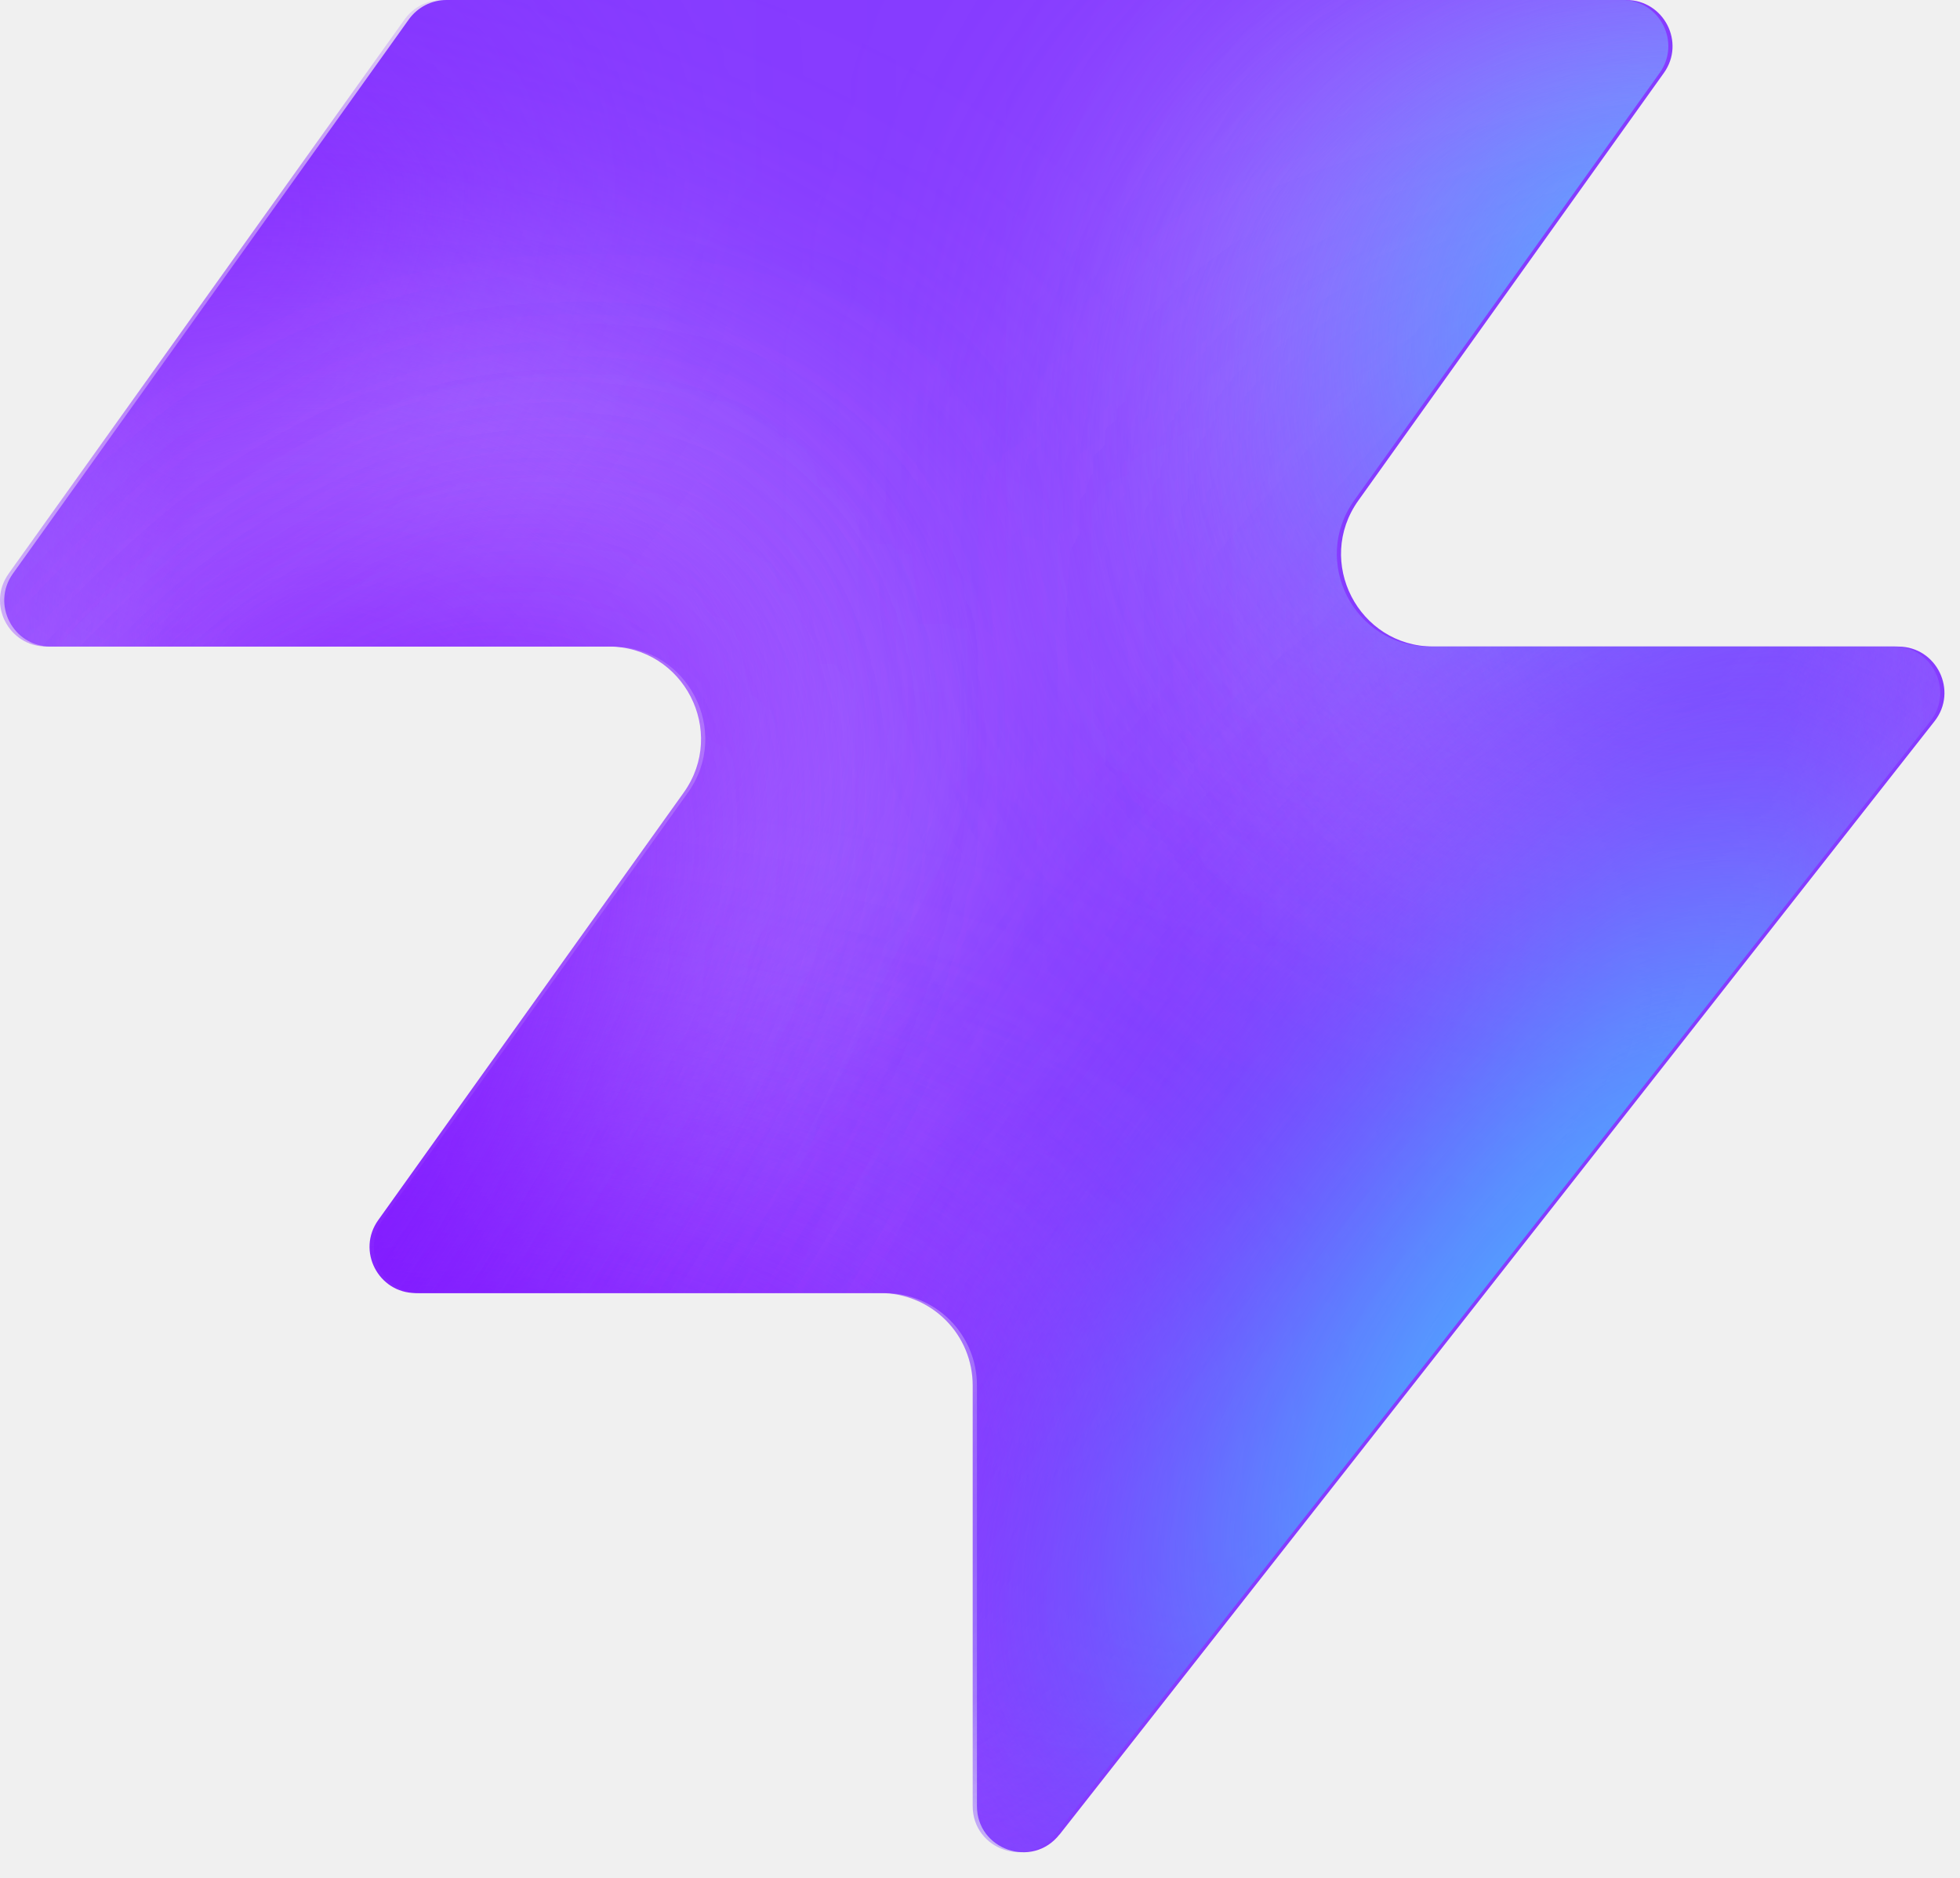
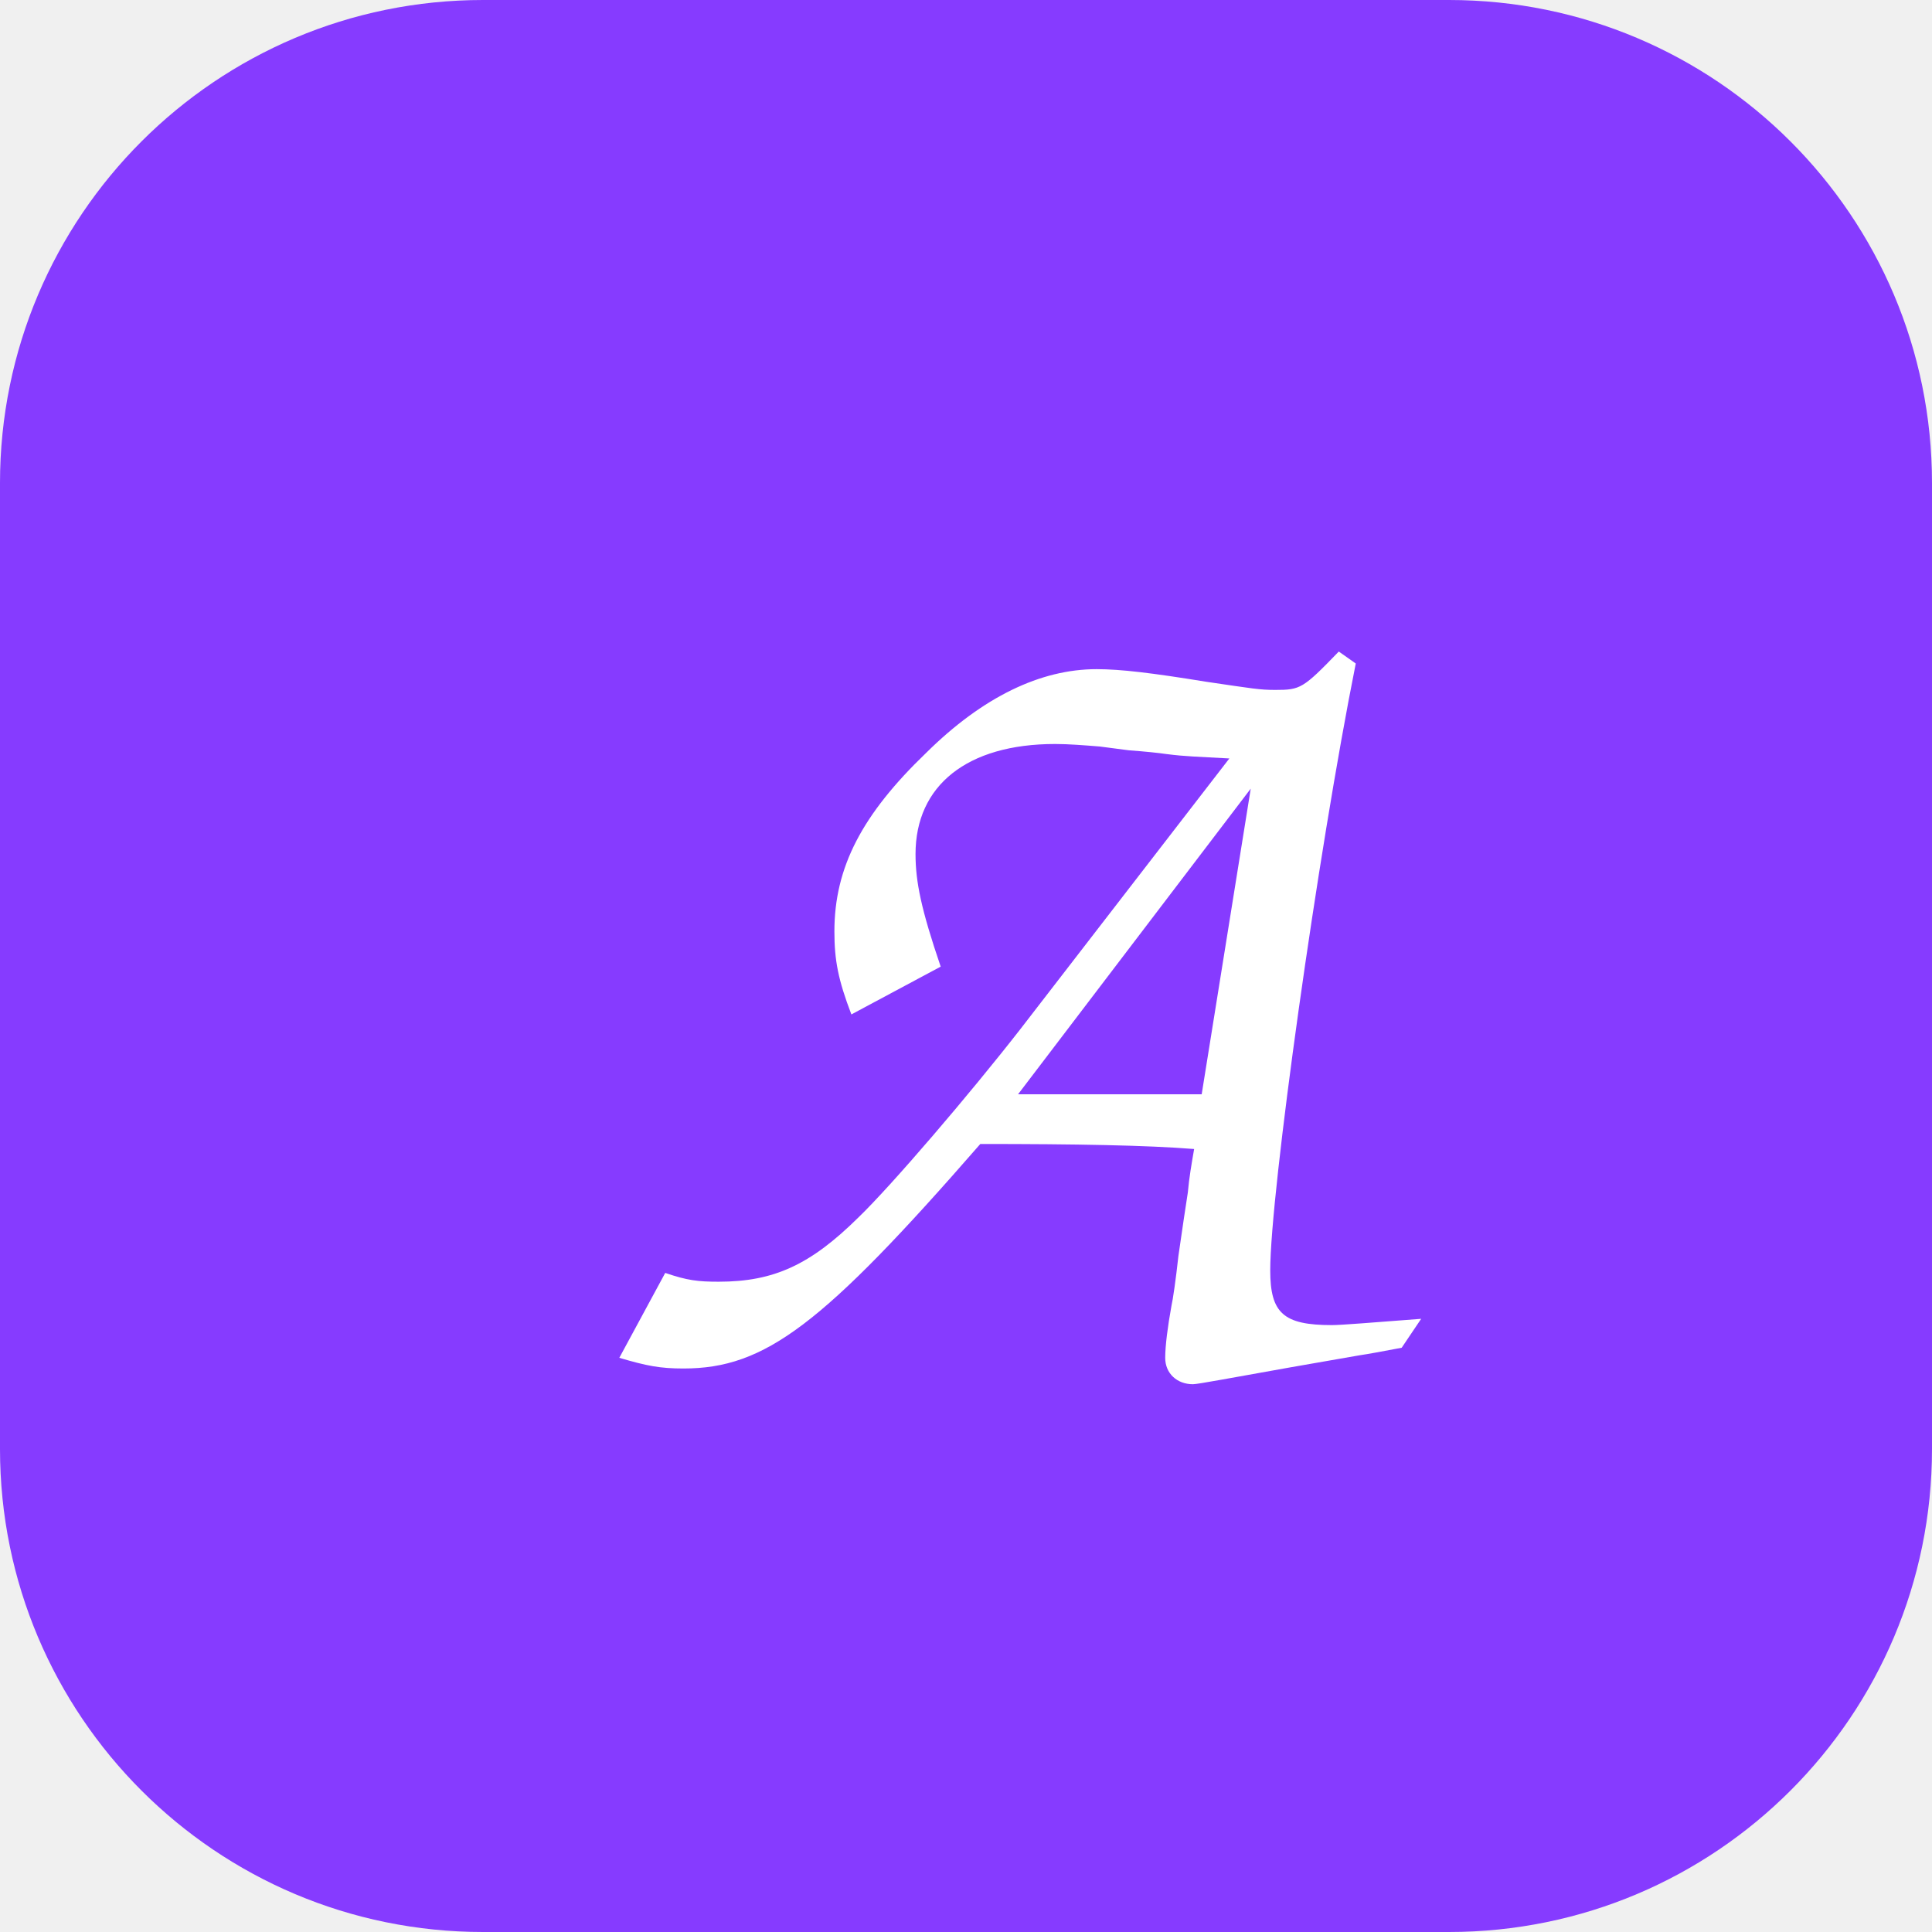
- <svg xmlns="http://www.w3.org/2000/svg" width="48" height="46" fill="none" viewBox="0 0 48 46">
-   <path fill="#863bff" d="M25.946 44.938c-.664.845-2.021.375-2.021-.698V33.937a2.26 2.26 0 0 0-2.262-2.262H10.287c-.92 0-1.456-1.04-.92-1.788l7.48-10.471c1.07-1.497 0-3.578-1.842-3.578H1.237c-.92 0-1.456-1.04-.92-1.788L10.013.474c.214-.297.556-.474.92-.474h28.894c.92 0 1.456 1.04.92 1.788l-7.48 10.471c-1.07 1.498 0 3.579 1.842 3.579h11.377c.943 0 1.473 1.088.89 1.83L25.947 44.94z" style="fill:#863bff;fill:color(display-p3 .525 .23 1);fill-opacity:1" />
-   <mask id="a" width="48" height="46" x="0" y="0" maskUnits="userSpaceOnUse" style="mask-type:alpha">
-     <path fill="#000" d="M25.842 44.938c-.664.844-2.021.375-2.021-.698V33.937a2.26 2.26 0 0 0-2.262-2.262H10.183c-.92 0-1.456-1.04-.92-1.788l7.48-10.471c1.07-1.498 0-3.579-1.842-3.579H1.133c-.92 0-1.456-1.04-.92-1.787L9.91.473c.214-.297.556-.474.92-.474h28.894c.92 0 1.456 1.04.92 1.788l-7.48 10.471c-1.07 1.498 0 3.578 1.842 3.578h11.377c.943 0 1.473 1.088.89 1.832L25.843 44.94z" style="fill:#000;fill-opacity:1" />
-   </mask>
-   <g mask="url(#a)">
-     <g filter="url(#b)">
-       <ellipse cx="5.508" cy="14.704" fill="#ede6ff" rx="5.508" ry="14.704" style="fill:#ede6ff;fill:color(display-p3 .927 .903 1);fill-opacity:1" transform="matrix(.00324 1 1 -.00324 -4.47 31.516)" />
-     </g>
-     <g filter="url(#c)">
-       <ellipse cx="10.399" cy="29.851" fill="#ede6ff" rx="10.399" ry="29.851" style="fill:#ede6ff;fill:color(display-p3 .927 .903 1);fill-opacity:1" transform="matrix(.00324 1 1 -.00324 -39.328 7.883)" />
-     </g>
-     <g filter="url(#d)">
-       <ellipse cx="5.508" cy="30.487" fill="#7e14ff" rx="5.508" ry="30.487" style="fill:#7e14ff;fill:color(display-p3 .492 .077 1);fill-opacity:1" transform="rotate(89.814 -25.913 -14.639)scale(1 -1)" />
-     </g>
-     <g filter="url(#e)">
-       <ellipse cx="5.508" cy="30.599" fill="#7e14ff" rx="5.508" ry="30.599" style="fill:#7e14ff;fill:color(display-p3 .492 .077 1);fill-opacity:1" transform="rotate(89.814 -32.644 -3.334)scale(1 -1)" />
-     </g>
-     <g filter="url(#f)">
-       <ellipse cx="5.508" cy="30.599" fill="#7e14ff" rx="5.508" ry="30.599" style="fill:#7e14ff;fill:color(display-p3 .492 .077 1);fill-opacity:1" transform="matrix(.00324 1 1 -.00324 -34.34 30.47)" />
-     </g>
-     <g filter="url(#g)">
-       <ellipse cx="14.072" cy="22.078" fill="#ede6ff" rx="14.072" ry="22.078" style="fill:#ede6ff;fill:color(display-p3 .927 .903 1);fill-opacity:1" transform="rotate(93.35 24.506 48.493)scale(-1 1)" />
-     </g>
-     <g filter="url(#h)">
-       <ellipse cx="3.47" cy="21.501" fill="#7e14ff" rx="3.47" ry="21.501" style="fill:#7e14ff;fill:color(display-p3 .492 .077 1);fill-opacity:1" transform="rotate(89.009 28.708 47.59)scale(-1 1)" />
-     </g>
-     <g filter="url(#i)">
-       <ellipse cx="3.47" cy="21.501" fill="#7e14ff" rx="3.47" ry="21.501" style="fill:#7e14ff;fill:color(display-p3 .492 .077 1);fill-opacity:1" transform="rotate(89.009 28.708 47.59)scale(-1 1)" />
-     </g>
-     <g filter="url(#j)">
-       <ellipse cx=".387" cy="8.972" fill="#7e14ff" rx="4.407" ry="29.108" style="fill:#7e14ff;fill:color(display-p3 .492 .077 1);fill-opacity:1" transform="rotate(39.51 .387 8.972)" />
-     </g>
-     <g filter="url(#k)">
-       <ellipse cx="47.523" cy="-6.092" fill="#7e14ff" rx="4.407" ry="29.108" style="fill:#7e14ff;fill:color(display-p3 .492 .077 1);fill-opacity:1" transform="rotate(37.892 47.523 -6.092)" />
-     </g>
-     <g filter="url(#l)">
-       <ellipse cx="41.412" cy="6.333" fill="#47bfff" rx="5.971" ry="9.665" style="fill:#47bfff;fill:color(display-p3 .28 .748 1);fill-opacity:1" transform="rotate(37.892 41.412 6.333)" />
-     </g>
-     <g filter="url(#m)">
-       <ellipse cx="-1.879" cy="38.332" fill="#7e14ff" rx="4.407" ry="29.108" style="fill:#7e14ff;fill:color(display-p3 .492 .077 1);fill-opacity:1" transform="rotate(37.892 -1.88 38.332)" />
-     </g>
-     <g filter="url(#n)">
-       <ellipse cx="-1.879" cy="38.332" fill="#7e14ff" rx="4.407" ry="29.108" style="fill:#7e14ff;fill:color(display-p3 .492 .077 1);fill-opacity:1" transform="rotate(37.892 -1.88 38.332)" />
-     </g>
-     <g filter="url(#o)">
-       <ellipse cx="35.651" cy="29.907" fill="#7e14ff" rx="4.407" ry="29.108" style="fill:#7e14ff;fill:color(display-p3 .492 .077 1);fill-opacity:1" transform="rotate(37.892 35.651 29.907)" />
-     </g>
-     <g filter="url(#p)">
-       <ellipse cx="38.418" cy="32.4" fill="#47bfff" rx="5.971" ry="15.297" style="fill:#47bfff;fill:color(display-p3 .28 .748 1);fill-opacity:1" transform="rotate(37.892 38.418 32.4)" />
-     </g>
-   </g>
-   <defs>
-     <filter id="b" width="60.045" height="41.654" x="-19.77" y="16.149" color-interpolation-filters="sRGB" filterUnits="userSpaceOnUse">
-       <feFlood flood-opacity="0" result="BackgroundImageFix" />
-       <feBlend in="SourceGraphic" in2="BackgroundImageFix" result="shape" />
-       <feGaussianBlur result="effect1_foregroundBlur_2002_17158" stdDeviation="7.659" />
-     </filter>
-     <filter id="c" width="90.34" height="51.437" x="-54.613" y="-7.533" color-interpolation-filters="sRGB" filterUnits="userSpaceOnUse">
-       <feFlood flood-opacity="0" result="BackgroundImageFix" />
-       <feBlend in="SourceGraphic" in2="BackgroundImageFix" result="shape" />
-       <feGaussianBlur result="effect1_foregroundBlur_2002_17158" stdDeviation="7.659" />
-     </filter>
-     <filter id="d" width="79.355" height="29.4" x="-49.64" y="2.03" color-interpolation-filters="sRGB" filterUnits="userSpaceOnUse">
-       <feFlood flood-opacity="0" result="BackgroundImageFix" />
-       <feBlend in="SourceGraphic" in2="BackgroundImageFix" result="shape" />
-       <feGaussianBlur result="effect1_foregroundBlur_2002_17158" stdDeviation="4.596" />
-     </filter>
-     <filter id="e" width="79.579" height="29.4" x="-45.045" y="20.029" color-interpolation-filters="sRGB" filterUnits="userSpaceOnUse">
-       <feFlood flood-opacity="0" result="BackgroundImageFix" />
-       <feBlend in="SourceGraphic" in2="BackgroundImageFix" result="shape" />
-       <feGaussianBlur result="effect1_foregroundBlur_2002_17158" stdDeviation="4.596" />
-     </filter>
-     <filter id="f" width="79.579" height="29.4" x="-43.513" y="21.178" color-interpolation-filters="sRGB" filterUnits="userSpaceOnUse">
-       <feFlood flood-opacity="0" result="BackgroundImageFix" />
-       <feBlend in="SourceGraphic" in2="BackgroundImageFix" result="shape" />
-       <feGaussianBlur result="effect1_foregroundBlur_2002_17158" stdDeviation="4.596" />
-     </filter>
-     <filter id="g" width="74.749" height="58.852" x="15.756" y="-17.901" color-interpolation-filters="sRGB" filterUnits="userSpaceOnUse">
-       <feFlood flood-opacity="0" result="BackgroundImageFix" />
-       <feBlend in="SourceGraphic" in2="BackgroundImageFix" result="shape" />
-       <feGaussianBlur result="effect1_foregroundBlur_2002_17158" stdDeviation="7.659" />
-     </filter>
-     <filter id="h" width="61.377" height="25.362" x="23.548" y="2.284" color-interpolation-filters="sRGB" filterUnits="userSpaceOnUse">
-       <feFlood flood-opacity="0" result="BackgroundImageFix" />
-       <feBlend in="SourceGraphic" in2="BackgroundImageFix" result="shape" />
-       <feGaussianBlur result="effect1_foregroundBlur_2002_17158" stdDeviation="4.596" />
-     </filter>
-     <filter id="i" width="61.377" height="25.362" x="23.548" y="2.284" color-interpolation-filters="sRGB" filterUnits="userSpaceOnUse">
-       <feFlood flood-opacity="0" result="BackgroundImageFix" />
-       <feBlend in="SourceGraphic" in2="BackgroundImageFix" result="shape" />
-       <feGaussianBlur result="effect1_foregroundBlur_2002_17158" stdDeviation="4.596" />
-     </filter>
-     <filter id="j" width="56.045" height="63.649" x="-27.636" y="-22.853" color-interpolation-filters="sRGB" filterUnits="userSpaceOnUse">
-       <feFlood flood-opacity="0" result="BackgroundImageFix" />
-       <feBlend in="SourceGraphic" in2="BackgroundImageFix" result="shape" />
-       <feGaussianBlur result="effect1_foregroundBlur_2002_17158" stdDeviation="4.596" />
-     </filter>
-     <filter id="k" width="54.814" height="64.646" x="20.116" y="-38.415" color-interpolation-filters="sRGB" filterUnits="userSpaceOnUse">
-       <feFlood flood-opacity="0" result="BackgroundImageFix" />
-       <feBlend in="SourceGraphic" in2="BackgroundImageFix" result="shape" />
-       <feGaussianBlur result="effect1_foregroundBlur_2002_17158" stdDeviation="4.596" />
-     </filter>
-     <filter id="l" width="33.541" height="35.313" x="24.641" y="-11.323" color-interpolation-filters="sRGB" filterUnits="userSpaceOnUse">
-       <feFlood flood-opacity="0" result="BackgroundImageFix" />
-       <feBlend in="SourceGraphic" in2="BackgroundImageFix" result="shape" />
-       <feGaussianBlur result="effect1_foregroundBlur_2002_17158" stdDeviation="4.596" />
-     </filter>
-     <filter id="m" width="54.814" height="64.646" x="-29.286" y="6.009" color-interpolation-filters="sRGB" filterUnits="userSpaceOnUse">
-       <feFlood flood-opacity="0" result="BackgroundImageFix" />
-       <feBlend in="SourceGraphic" in2="BackgroundImageFix" result="shape" />
-       <feGaussianBlur result="effect1_foregroundBlur_2002_17158" stdDeviation="4.596" />
-     </filter>
-     <filter id="n" width="54.814" height="64.646" x="-29.286" y="6.009" color-interpolation-filters="sRGB" filterUnits="userSpaceOnUse">
-       <feFlood flood-opacity="0" result="BackgroundImageFix" />
-       <feBlend in="SourceGraphic" in2="BackgroundImageFix" result="shape" />
-       <feGaussianBlur result="effect1_foregroundBlur_2002_17158" stdDeviation="4.596" />
-     </filter>
-     <filter id="o" width="54.814" height="64.646" x="8.244" y="-2.416" color-interpolation-filters="sRGB" filterUnits="userSpaceOnUse">
-       <feFlood flood-opacity="0" result="BackgroundImageFix" />
-       <feBlend in="SourceGraphic" in2="BackgroundImageFix" result="shape" />
-       <feGaussianBlur result="effect1_foregroundBlur_2002_17158" stdDeviation="4.596" />
-     </filter>
-     <filter id="p" width="39.409" height="43.623" x="18.713" y="10.588" color-interpolation-filters="sRGB" filterUnits="userSpaceOnUse">
-       <feFlood flood-opacity="0" result="BackgroundImageFix" />
-       <feBlend in="SourceGraphic" in2="BackgroundImageFix" result="shape" />
-       <feGaussianBlur result="effect1_foregroundBlur_2002_17158" stdDeviation="4.596" />
-     </filter>
-   </defs>
+ <svg xmlns="http://www.w3.org/2000/svg" width="48" height="48" viewBox="0 0 48 48">
+   <rect width="48" height="48" rx="12" fill="#863bff" />
+   <text x="24" y="34" text-anchor="middle" font-family="'Segoe Script','Brush Script MT',cursive" font-size="30" font-style="italic" fill="#ffffff">A</text>
</svg>
